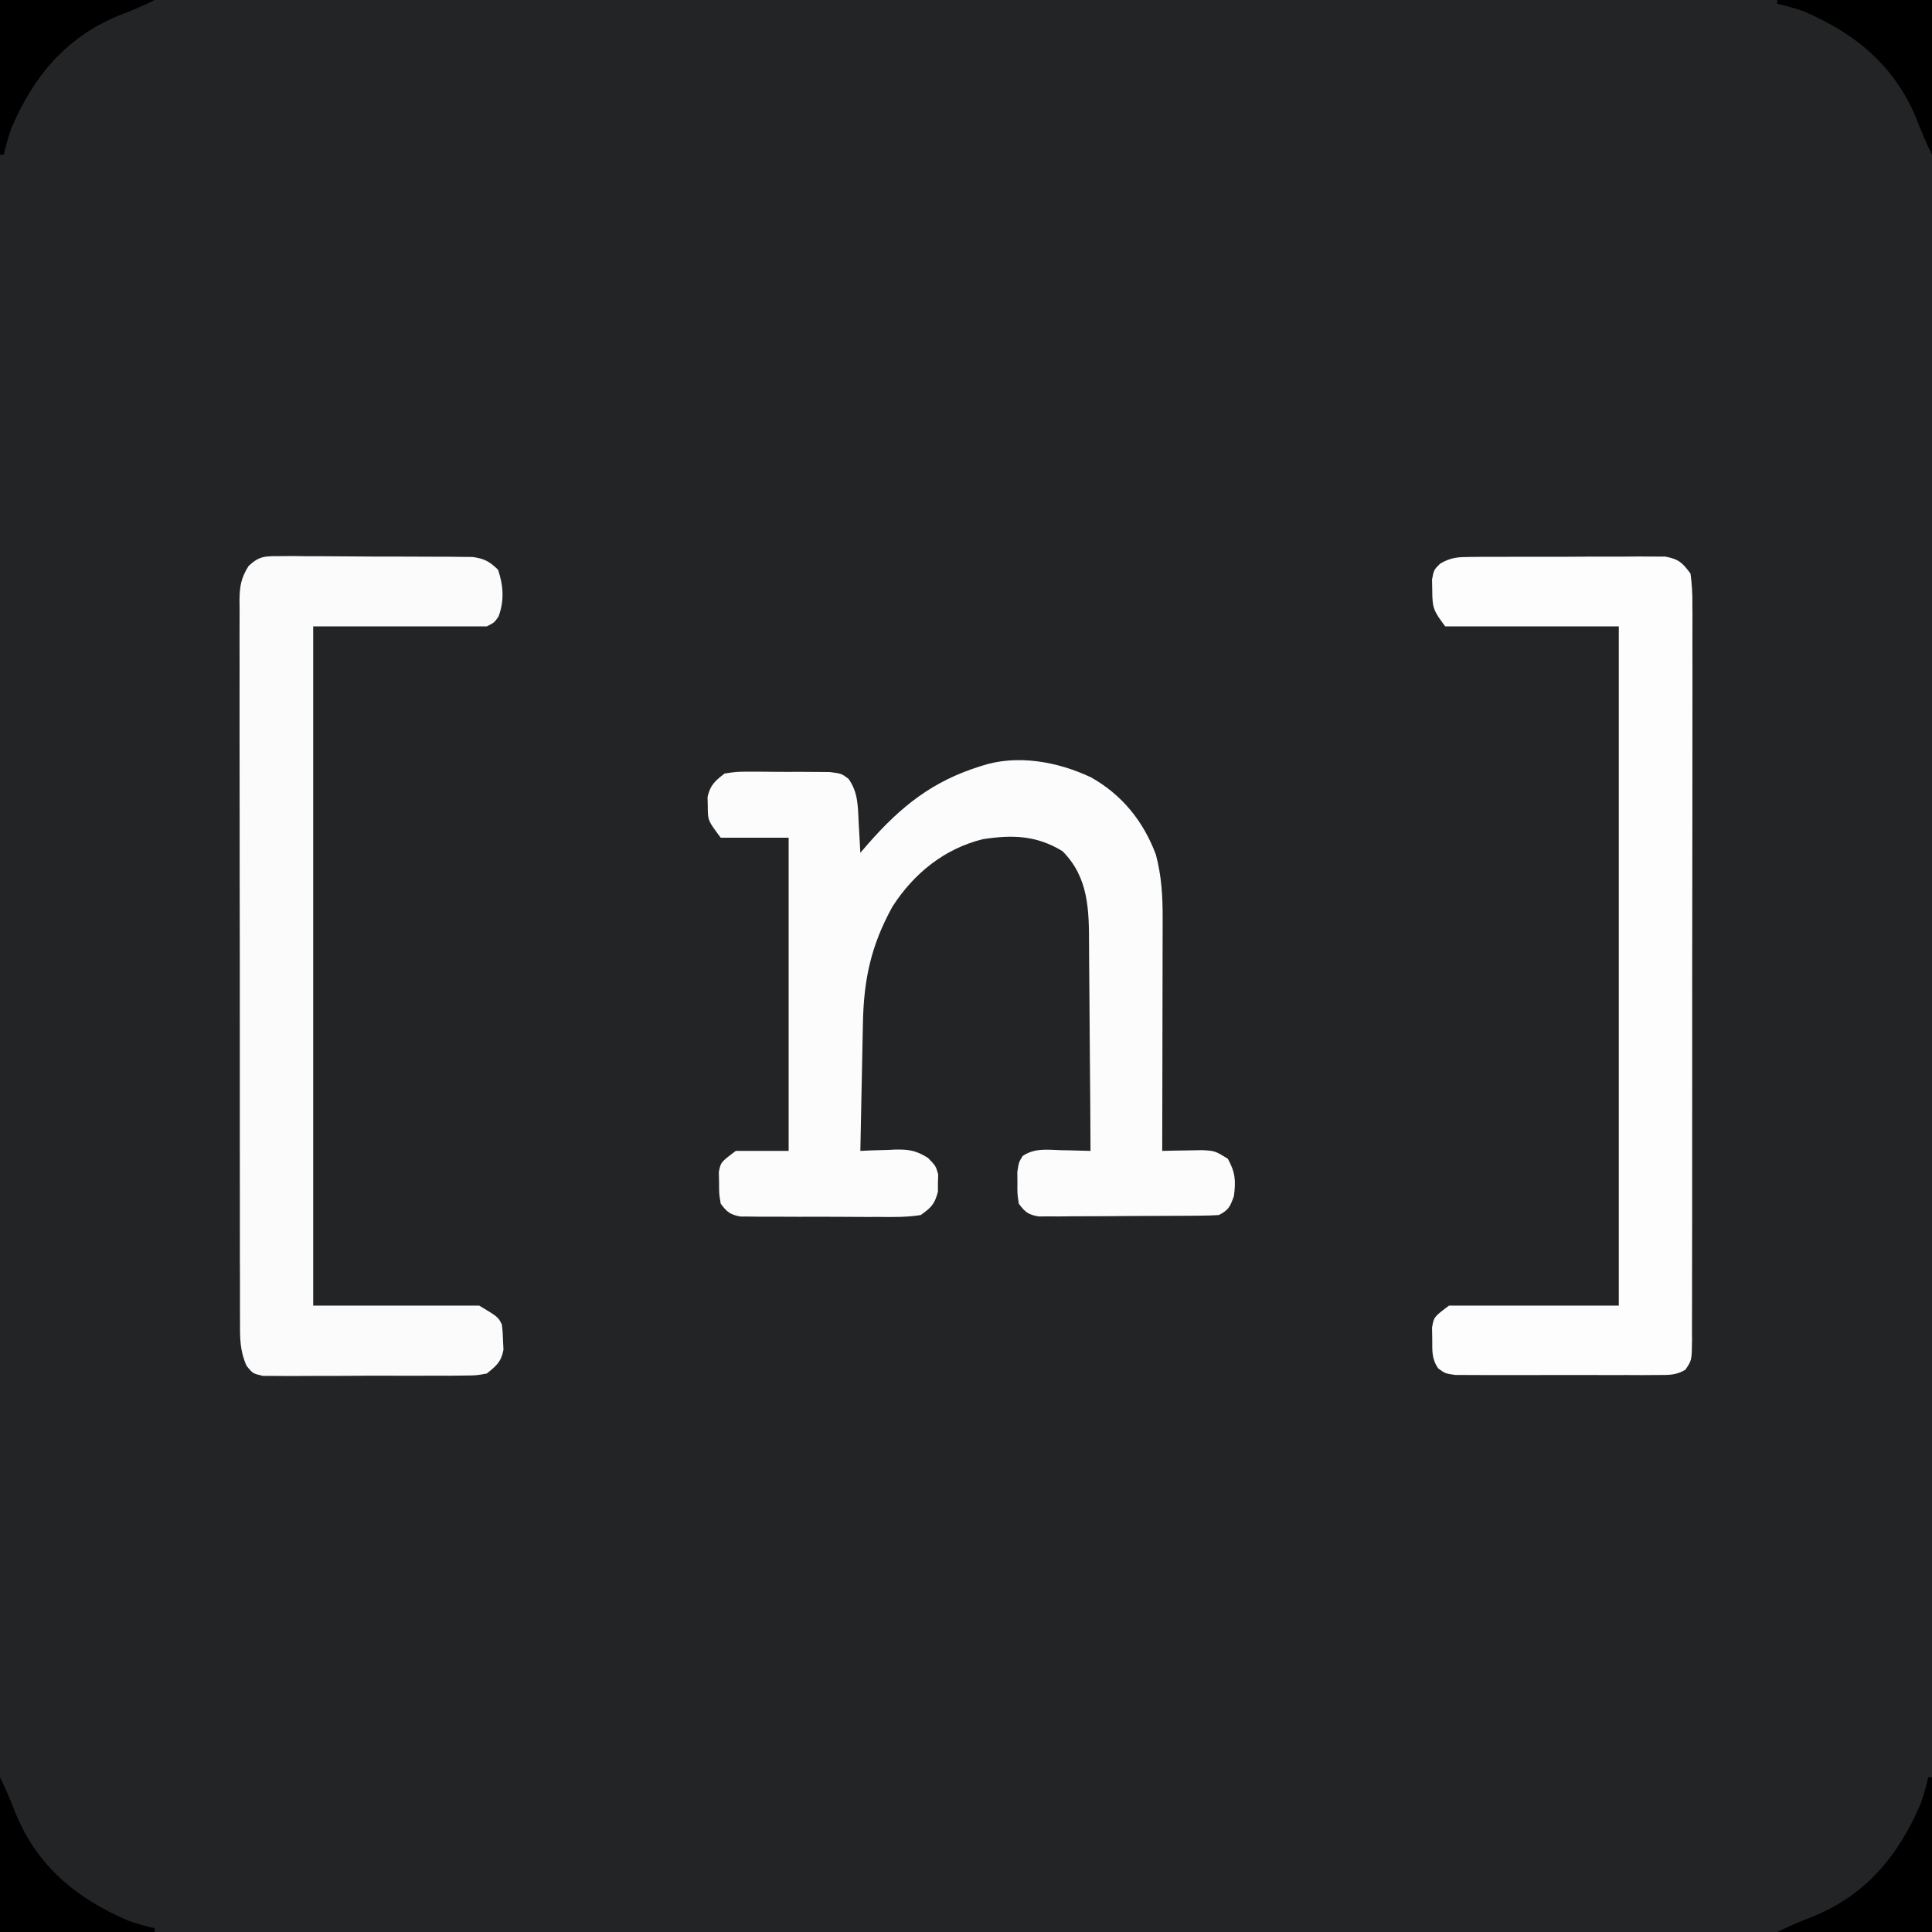
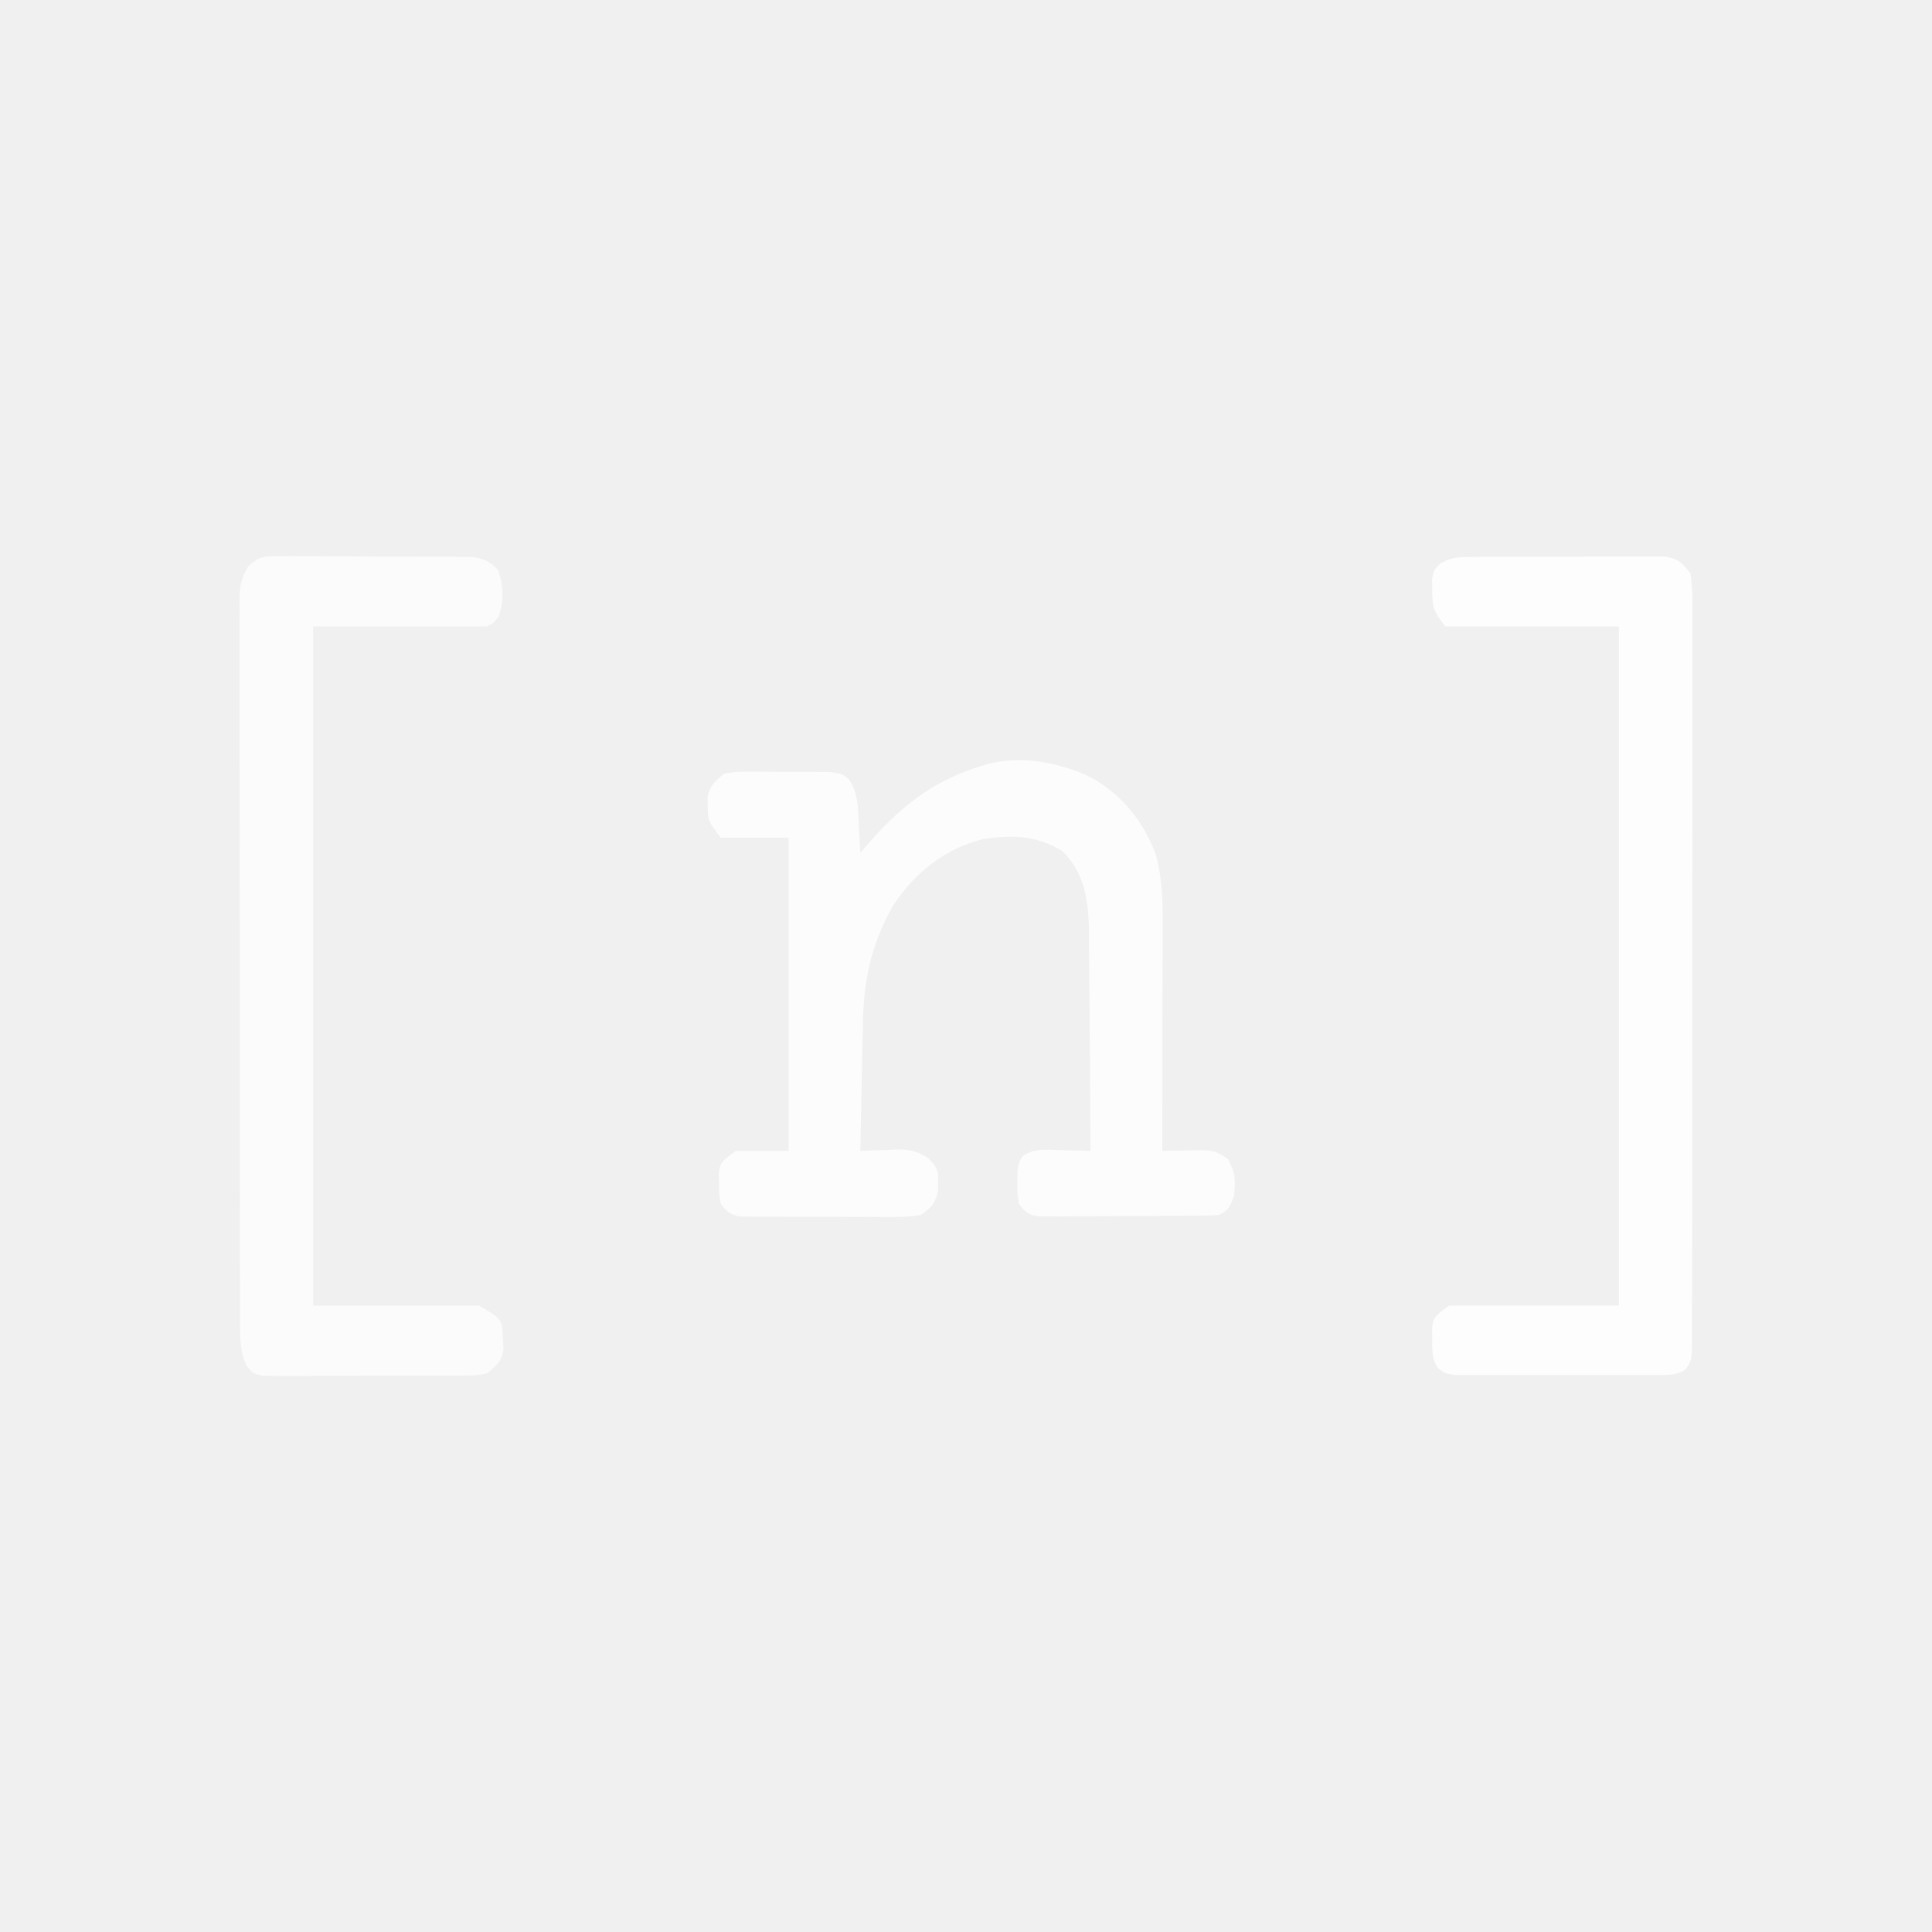
<svg xmlns="http://www.w3.org/2000/svg" width="512" height="512" viewBox="0 0 512 512" fill="none">
-   <g clip-path="url(#clip0_174_7)">
-     <path d="M0 0C168.96 0 337.92 0 512 0C512 168.96 512 337.92 512 512C343.04 512 174.08 512 0 512C0 343.04 0 174.08 0 0Z" fill="#222426" />
-     <path d="M289.109 205.996C297.366 210.621 303.009 217.657 306.309 226.445C307.803 231.967 308.124 237.432 308.114 243.129C308.114 243.803 308.114 244.477 308.114 245.171C308.113 247.373 308.106 249.575 308.098 251.777C308.096 253.314 308.094 254.851 308.093 256.388C308.09 260.414 308.08 264.44 308.069 268.467C308.058 272.583 308.054 276.699 308.049 280.815C308.038 288.876 308.021 296.938 308 305C308.971 304.976 309.943 304.952 310.944 304.928C312.213 304.909 313.482 304.89 314.789 304.871C316.049 304.847 317.31 304.823 318.608 304.799C322 305 322 305 325.375 307.063C327.395 310.714 327.524 312.882 327 317C325.983 319.762 325.638 320.681 323 322C321.413 322.105 319.821 322.149 318.231 322.161C316.744 322.176 316.744 322.176 315.227 322.19C313.616 322.197 313.616 322.197 311.973 322.203C310.873 322.209 309.773 322.215 308.64 322.221C306.31 322.23 303.981 322.236 301.652 322.24C298.081 322.25 294.51 322.281 290.939 322.313C288.68 322.319 286.42 322.324 284.16 322.328C283.088 322.341 282.016 322.353 280.912 322.366C279.918 322.363 278.923 322.36 277.899 322.357C276.585 322.362 276.585 322.362 275.245 322.368C272.515 321.921 271.634 321.199 270 319C269.602 316.406 269.602 316.406 269.625 313.5C269.613 312.062 269.613 312.062 269.602 310.594C270 308 270 308 271.013 306.35C274.161 304.211 277.525 304.688 281.188 304.813C282.312 304.833 282.312 304.833 283.459 304.854C285.306 304.889 287.153 304.943 289 305C288.962 296.289 288.902 287.579 288.816 278.868C288.777 274.823 288.744 270.777 288.729 266.732C288.714 262.822 288.679 258.912 288.632 255.002C288.617 253.517 288.609 252.031 288.608 250.545C288.597 241.174 288.543 232.544 281.562 225.563C274.682 221.367 268.299 221.18 260.449 222.395C250.237 224.919 242.123 231.523 236.5 240.281C230.824 250.569 228.892 259.609 228.684 271.211C228.663 272.179 228.642 273.147 228.621 274.145C228.556 277.221 228.496 280.298 228.438 283.375C228.394 285.468 228.351 287.56 228.307 289.652C228.2 294.768 228.098 299.884 228 305C229.025 304.954 230.05 304.907 231.105 304.859C232.466 304.822 233.827 304.786 235.188 304.75C235.861 304.717 236.535 304.683 237.229 304.649C240.887 304.577 242.835 304.895 245.949 306.877C248 309 248 309 248.629 311.219C248.607 311.972 248.585 312.724 248.562 313.5C248.564 314.629 248.564 314.629 248.566 315.781C247.725 319.079 246.814 320.003 244 322C240.264 322.607 236.555 322.536 232.777 322.496C231.132 322.498 231.132 322.498 229.453 322.501C227.136 322.499 224.818 322.487 222.501 322.467C218.947 322.438 215.395 322.446 211.842 322.459C209.591 322.453 207.34 322.444 205.09 322.434C204.024 322.437 202.959 322.44 201.861 322.443C200.873 322.43 199.885 322.417 198.867 322.404C197.997 322.399 197.128 322.393 196.232 322.388C193.521 321.917 192.631 321.183 191 319C190.566 316.406 190.566 316.406 190.562 313.5C190.543 312.541 190.524 311.582 190.504 310.594C191 308 191 308 195 305C199.62 305 204.24 305 209 305C209 277.61 209 250.22 209 222C203.06 222 197.12 222 191 222C187.569 217.426 187.569 217.426 187.562 213.5C187.543 212.747 187.524 211.994 187.504 211.219C188.211 208.057 189.461 206.993 192 205C195.252 204.498 195.252 204.498 199.066 204.504C199.742 204.503 200.417 204.501 201.113 204.5C202.536 204.501 203.959 204.513 205.382 204.534C207.559 204.563 209.734 204.554 211.912 204.541C213.297 204.547 214.682 204.556 216.066 204.567C217.324 204.576 218.582 204.586 219.877 204.596C223 205 223 205 224.871 206.402C227.473 210.085 227.333 213.76 227.562 218.125C227.606 218.879 227.649 219.633 227.693 220.41C227.799 222.273 227.9 224.137 228 226C228.678 225.215 229.356 224.43 230.055 223.621C238.818 213.651 247.113 206.988 260 203C269.487 199.838 280.266 201.82 289.109 205.996Z" fill="#FCFCFC" />
-     <path d="M73.897 147.385C75.68 147.371 75.68 147.371 77.498 147.356C79.416 147.381 79.416 147.381 81.374 147.406C82.691 147.406 84.007 147.406 85.364 147.406C88.148 147.408 90.932 147.426 93.716 147.458C97.28 147.498 100.844 147.502 104.409 147.494C107.814 147.491 111.219 147.511 114.624 147.531C115.903 147.531 117.183 147.532 118.501 147.532C119.689 147.548 120.877 147.564 122.101 147.58C123.146 147.588 124.191 147.597 125.267 147.605C128.392 148.057 129.759 148.803 131.999 151C133.404 155.213 133.677 159.159 132.124 163.375C130.999 165 130.999 165 128.999 166C113.819 166 98.639 166 82.999 166C82.999 225.4 82.999 284.8 82.999 346C97.519 346 112.039 346 126.999 346C131.999 349 131.999 349 132.999 351C133.237 353.023 133.237 353.023 133.312 355.375C133.368 356.531 133.368 356.531 133.425 357.711C132.826 360.929 131.531 361.967 128.999 364C126.184 364.515 126.184 364.515 122.901 364.533C121.67 364.549 120.439 364.565 119.17 364.581C117.83 364.577 116.491 364.572 115.151 364.566C113.774 364.572 112.397 364.578 111.02 364.585C108.137 364.595 105.255 364.591 102.373 364.576C98.678 364.559 94.984 364.583 91.29 364.618C88.447 364.64 85.606 364.638 82.763 364.63C81.401 364.629 80.038 364.636 78.676 364.651C76.773 364.668 74.87 364.65 72.968 364.631C71.885 364.63 70.802 364.629 69.687 364.628C66.999 364 66.999 364 65.355 361.985C63.616 358.157 63.58 354.734 63.611 350.612C63.606 349.77 63.601 348.928 63.595 348.06C63.581 345.241 63.588 342.421 63.595 339.601C63.589 337.579 63.582 335.557 63.574 333.535C63.556 328.043 63.557 322.552 63.563 317.06C63.566 312.477 63.56 307.895 63.554 303.312C63.54 292.503 63.542 281.694 63.553 270.885C63.565 259.728 63.55 248.571 63.524 237.414C63.502 227.839 63.495 218.263 63.501 208.688C63.504 202.967 63.502 197.247 63.484 191.526C63.469 186.148 63.473 180.771 63.492 175.393C63.495 173.418 63.492 171.443 63.482 169.468C63.469 166.774 63.48 164.082 63.498 161.388C63.488 160.605 63.479 159.821 63.469 159.014C63.519 155.321 63.889 153.177 65.86 150.014C68.645 147.391 70.108 147.377 73.897 147.385Z" fill="#FBFBFC" />
-     <path d="M389.898 147.596C391.68 147.577 391.68 147.577 393.499 147.558C394.778 147.561 396.057 147.563 397.375 147.567C399.35 147.559 399.35 147.559 401.365 147.551C404.149 147.542 406.933 147.544 409.717 147.554C413.281 147.566 416.845 147.545 420.41 147.516C423.815 147.493 427.22 147.5 430.625 147.504C431.904 147.493 433.183 147.482 434.501 147.47C435.689 147.479 436.878 147.489 438.102 147.498C439.669 147.499 439.669 147.499 441.268 147.499C444.863 148.158 445.816 149.073 448 152C448.391 154.925 448.536 157.472 448.501 160.395C448.51 161.678 448.51 161.678 448.518 162.986C448.532 165.855 448.517 168.723 448.502 171.592C448.505 173.647 448.511 175.702 448.518 177.757C448.532 183.341 448.521 188.925 448.504 194.51C448.491 200.348 448.497 206.185 448.501 212.023C448.503 221.826 448.49 231.629 448.467 241.432C448.44 252.775 448.438 264.119 448.45 275.463C448.461 286.364 448.455 297.264 448.44 308.165C448.435 312.81 448.435 317.455 448.439 322.099C448.444 327.565 448.434 333.03 448.412 338.496C448.407 340.506 448.406 342.515 448.411 344.525C448.417 347.261 448.405 349.996 448.388 352.732C448.394 353.534 448.4 354.335 448.406 355.161C448.344 360.494 448.344 360.494 446.644 362.993C444.114 364.543 441.961 364.382 439.016 364.388C437.784 364.398 436.553 364.407 435.284 364.417C433.939 364.412 432.595 364.405 431.25 364.399C429.871 364.401 428.493 364.403 427.114 364.407C424.226 364.412 421.338 364.405 418.449 364.391C414.747 364.374 411.045 364.384 407.342 364.402C404.496 364.413 401.65 364.409 398.803 364.402C397.438 364.4 396.073 364.402 394.708 364.409C392.8 364.417 390.892 364.403 388.984 364.388C387.356 364.385 387.356 364.385 385.694 364.381C383 364 383 364 381.153 362.652C379.403 360.145 379.566 358.018 379.562 355C379.543 353.948 379.524 352.896 379.504 351.813C380 349 380 349 384 346C398.85 346 413.7 346 429 346C429 286.6 429 227.2 429 166C413.82 166 398.64 166 383 166C379.948 161.931 379.569 161.186 379.562 156.438C379.543 155.488 379.524 154.538 379.504 153.559C380 151 380 151 381.662 149.365C384.595 147.652 386.511 147.614 389.898 147.596Z" fill="#FDFDFD" />
-     <path d="M511 471C511.33 471 511.66 471 512 471C512 484.53 512 498.06 512 512C498.47 512 484.94 512 471 512C474.222 510.389 477.335 509.096 480.688 507.812C494.67 501.995 503.13 491.708 509 478C509.822 475.66 510.45 473.422 511 471Z" fill="black" />
-     <path d="M0 471C1.611 474.222 2.904 477.335 4.188 480.688C10.005 494.67 20.292 503.13 34 509C36.34 509.822 38.578 510.45 41 511C41 511.33 41 511.66 41 512C27.47 512 13.94 512 0 512C0 498.47 0 484.94 0 471Z" fill="black" />
-     <path d="M471 0C484.53 0 498.06 0 512 0C512 13.53 512 27.06 512 41C510.389 37.778 509.096 34.665 507.812 31.312C501.995 17.33 491.708 8.87 478 3C475.66 2.178 473.422 1.55 471 1C471 0.67 471 0.34 471 0Z" fill="black" />
-     <path d="M0 0C13.53 0 27.06 0 41 0C37.778 1.611 34.665 2.904 31.312 4.188C17.33 10.005 8.87 20.292 3 34C2.178 36.34 1.55 38.578 1 41C0.67 41 0.34 41 0 41C0 27.47 0 13.94 0 0Z" fill="black" />
+   <g clip-path="url(#clip0_194_8)">
+     <path d="M289.109 205.996C297.366 210.621 303.009 217.657 306.309 226.445C307.803 231.966 308.124 237.432 308.114 243.129C308.114 243.803 308.114 244.477 308.114 245.171C308.113 247.373 308.106 249.575 308.098 251.777C308.096 253.314 308.094 254.851 308.093 256.388C308.09 260.414 308.08 264.44 308.069 268.466C308.058 272.582 308.054 276.698 308.049 280.814C308.038 288.876 308.021 296.938 308 305C308.971 304.976 309.943 304.952 310.944 304.927C312.213 304.909 313.482 304.89 314.789 304.871C316.049 304.847 317.31 304.823 318.608 304.799C322 305 322 305 325.375 307.062C327.395 310.713 327.524 312.882 327 317C325.983 319.761 325.638 320.681 323 322C321.413 322.105 319.821 322.149 318.231 322.161C316.744 322.176 316.744 322.176 315.227 322.19C313.616 322.197 313.616 322.197 311.973 322.203C310.873 322.209 309.773 322.215 308.64 322.22C306.31 322.23 303.981 322.236 301.652 322.24C298.081 322.25 294.51 322.281 290.939 322.312C288.68 322.319 286.42 322.324 284.16 322.328C283.088 322.34 282.016 322.353 280.912 322.366C279.918 322.363 278.923 322.36 277.899 322.356C276.585 322.362 276.585 322.362 275.245 322.367C272.515 321.921 271.634 321.199 270 319C269.602 316.406 269.602 316.406 269.625 313.5C269.613 312.061 269.613 312.061 269.602 310.594C270 308 270 308 271.013 306.35C274.161 304.211 277.525 304.688 281.188 304.812C282.312 304.833 282.312 304.833 283.459 304.854C285.306 304.889 287.153 304.943 289 305C288.962 296.289 288.902 287.579 288.816 278.868C288.777 274.823 288.744 270.777 288.729 266.732C288.714 262.822 288.679 258.912 288.632 255.002C288.617 253.517 288.609 252.031 288.608 250.545C288.597 241.174 288.543 232.543 281.562 225.562C274.682 221.367 268.299 221.18 260.449 222.395C250.237 224.919 242.123 231.523 236.5 240.281C230.824 250.569 228.892 259.609 228.684 271.211C228.663 272.179 228.642 273.147 228.621 274.145C228.556 277.221 228.496 280.298 228.438 283.375C228.394 285.467 228.351 287.56 228.307 289.652C228.2 294.768 228.098 299.884 228 305C229.025 304.954 230.05 304.907 231.105 304.859C232.466 304.822 233.827 304.785 235.188 304.75C235.861 304.716 236.535 304.683 237.229 304.648C240.887 304.577 242.835 304.895 245.949 306.877C248 309 248 309 248.629 311.219C248.607 311.972 248.585 312.724 248.562 313.5C248.564 314.629 248.564 314.629 248.566 315.781C247.725 319.079 246.814 320.003 244 322C240.264 322.607 236.555 322.536 232.777 322.496C231.132 322.498 231.132 322.498 229.453 322.5C227.136 322.499 224.818 322.487 222.501 322.467C218.947 322.438 215.395 322.446 211.842 322.459C209.591 322.453 207.34 322.444 205.09 322.434C204.024 322.437 202.959 322.439 201.861 322.442C200.873 322.43 199.885 322.417 198.867 322.404C197.997 322.399 197.128 322.393 196.232 322.388C193.521 321.917 192.631 321.183 191 319C190.566 316.406 190.566 316.406 190.562 313.5C190.543 312.541 190.524 311.582 190.504 310.594C191 308 191 308 195 305C199.62 305 204.24 305 209 305C209 277.61 209 250.22 209 222C203.06 222 197.12 222 191 222C187.569 217.426 187.569 217.426 187.562 213.5C187.543 212.747 187.524 211.994 187.504 211.219C188.211 208.057 189.461 206.993 192 205C195.252 204.498 195.252 204.498 199.066 204.504C199.742 204.502 200.417 204.501 201.113 204.499C202.536 204.501 203.959 204.513 205.382 204.533C207.559 204.562 209.734 204.554 211.912 204.541C213.297 204.547 214.682 204.556 216.066 204.566C217.324 204.576 218.582 204.586 219.877 204.596C223 205 223 205 224.871 206.402C227.473 210.084 227.333 213.76 227.562 218.125C227.606 218.879 227.649 219.633 227.693 220.41C227.799 222.273 227.9 224.137 228 226C228.678 225.215 229.356 224.43 230.055 223.621C238.818 213.651 247.113 206.988 260 203C269.487 199.838 280.266 201.82 289.109 205.996Z" fill="#FCFCFC" />
+     <path d="M73.897 147.385C75.68 147.371 75.68 147.371 77.498 147.357C79.416 147.381 79.416 147.381 81.374 147.406C82.691 147.406 84.007 147.406 85.364 147.406C88.148 147.408 90.932 147.426 93.716 147.458C97.28 147.498 100.844 147.502 104.409 147.495C107.814 147.491 111.219 147.512 114.624 147.531C115.903 147.531 117.183 147.532 118.501 147.532C119.689 147.548 120.877 147.564 122.101 147.58C123.146 147.588 124.191 147.597 125.267 147.606C128.392 148.057 129.759 148.803 131.999 151C133.404 155.213 133.677 159.159 132.124 163.375C130.999 165 130.999 165 128.999 166C113.819 166 98.639 166 82.999 166C82.999 225.4 82.999 284.8 82.999 346C97.519 346 112.039 346 126.999 346C131.999 349 131.999 349 132.999 351C133.237 353.023 133.237 353.023 133.312 355.375C133.368 356.531 133.368 356.531 133.425 357.711C132.826 360.929 131.531 361.967 128.999 364C126.184 364.515 126.184 364.515 122.901 364.533C121.67 364.549 120.439 364.565 119.17 364.581C117.83 364.578 116.491 364.573 115.151 364.566C113.774 364.572 112.397 364.578 111.02 364.585C108.137 364.596 105.255 364.591 102.373 364.576C98.678 364.559 94.984 364.583 91.29 364.618C88.447 364.64 85.606 364.638 82.763 364.63C81.401 364.629 80.038 364.636 78.676 364.651C76.773 364.668 74.87 364.651 72.968 364.631C71.885 364.63 70.802 364.629 69.687 364.628C66.999 364 66.999 364 65.355 361.985C63.616 358.157 63.58 354.734 63.611 350.612C63.606 349.77 63.601 348.928 63.595 348.06C63.581 345.241 63.588 342.421 63.595 339.602C63.589 337.579 63.582 335.557 63.574 333.535C63.556 328.043 63.557 322.552 63.563 317.06C63.566 312.478 63.56 307.895 63.554 303.312C63.54 292.503 63.542 281.694 63.553 270.885C63.565 259.728 63.55 248.571 63.524 237.414C63.502 227.839 63.495 218.263 63.501 208.688C63.504 202.967 63.502 197.247 63.484 191.526C63.469 186.148 63.473 180.771 63.492 175.393C63.495 173.418 63.492 171.443 63.482 169.468C63.469 166.774 63.48 164.082 63.498 161.388C63.488 160.605 63.479 159.821 63.469 159.014C63.519 155.321 63.889 153.177 65.86 150.015C68.645 147.392 70.108 147.377 73.897 147.385Z" fill="#FBFBFC" />
+     <path d="M389.898 147.596C391.68 147.577 391.68 147.577 393.499 147.557C394.778 147.56 396.057 147.563 397.375 147.566C399.35 147.559 399.35 147.559 401.365 147.551C404.149 147.542 406.933 147.544 409.717 147.554C413.281 147.565 416.845 147.545 420.41 147.516C423.815 147.493 427.22 147.5 430.625 147.504C431.904 147.493 433.183 147.481 434.501 147.47C435.689 147.479 436.878 147.489 438.102 147.498C439.669 147.499 439.669 147.499 441.268 147.499C444.863 148.158 445.816 149.073 448 152C448.391 154.925 448.536 157.472 448.501 160.395C448.51 161.677 448.51 161.677 448.518 162.985C448.532 165.855 448.517 168.723 448.502 171.592C448.505 173.647 448.511 175.702 448.518 177.756C448.532 183.341 448.521 188.925 448.504 194.51C448.491 200.348 448.497 206.185 448.501 212.023C448.503 221.826 448.49 231.628 448.467 241.431C448.44 252.775 448.438 264.119 448.45 275.463C448.461 286.363 448.455 297.264 448.44 308.165C448.435 312.81 448.435 317.454 448.439 322.099C448.444 327.565 448.434 333.03 448.412 338.496C448.407 340.506 448.406 342.515 448.411 344.525C448.417 347.261 448.405 349.996 448.388 352.732C448.394 353.533 448.4 354.335 448.406 355.161C448.344 360.494 448.344 360.494 446.644 362.993C444.114 364.543 441.961 364.382 439.016 364.388C437.784 364.398 436.553 364.407 435.284 364.417C433.939 364.411 432.595 364.405 431.25 364.398C429.871 364.4 428.493 364.403 427.114 364.407C424.226 364.412 421.338 364.405 418.449 364.391C414.747 364.374 411.045 364.384 407.342 364.402C404.496 364.413 401.65 364.409 398.803 364.401C397.438 364.399 396.073 364.402 394.708 364.409C392.8 364.416 390.892 364.403 388.984 364.388C387.356 364.385 387.356 364.385 385.694 364.381C383 364 383 364 381.153 362.652C379.403 360.145 379.566 358.017 379.562 355C379.543 353.948 379.524 352.896 379.504 351.812C380 349 380 349 384 346C398.85 346 413.7 346 429 346C429 286.6 429 227.2 429 166C413.82 166 398.64 166 383 166C379.948 161.931 379.569 161.186 379.562 156.437C379.543 155.487 379.524 154.537 379.504 153.559C380 151 380 151 381.662 149.365C384.595 147.652 386.511 147.613 389.898 147.596Z" fill="#FDFDFD" />
  </g>
  <defs>
-     <clipPath id="clip0_174_7">
+     <clipPath id="clip0_194_8">
      <rect width="512" height="512" fill="white" />
    </clipPath>
  </defs>
</svg>
